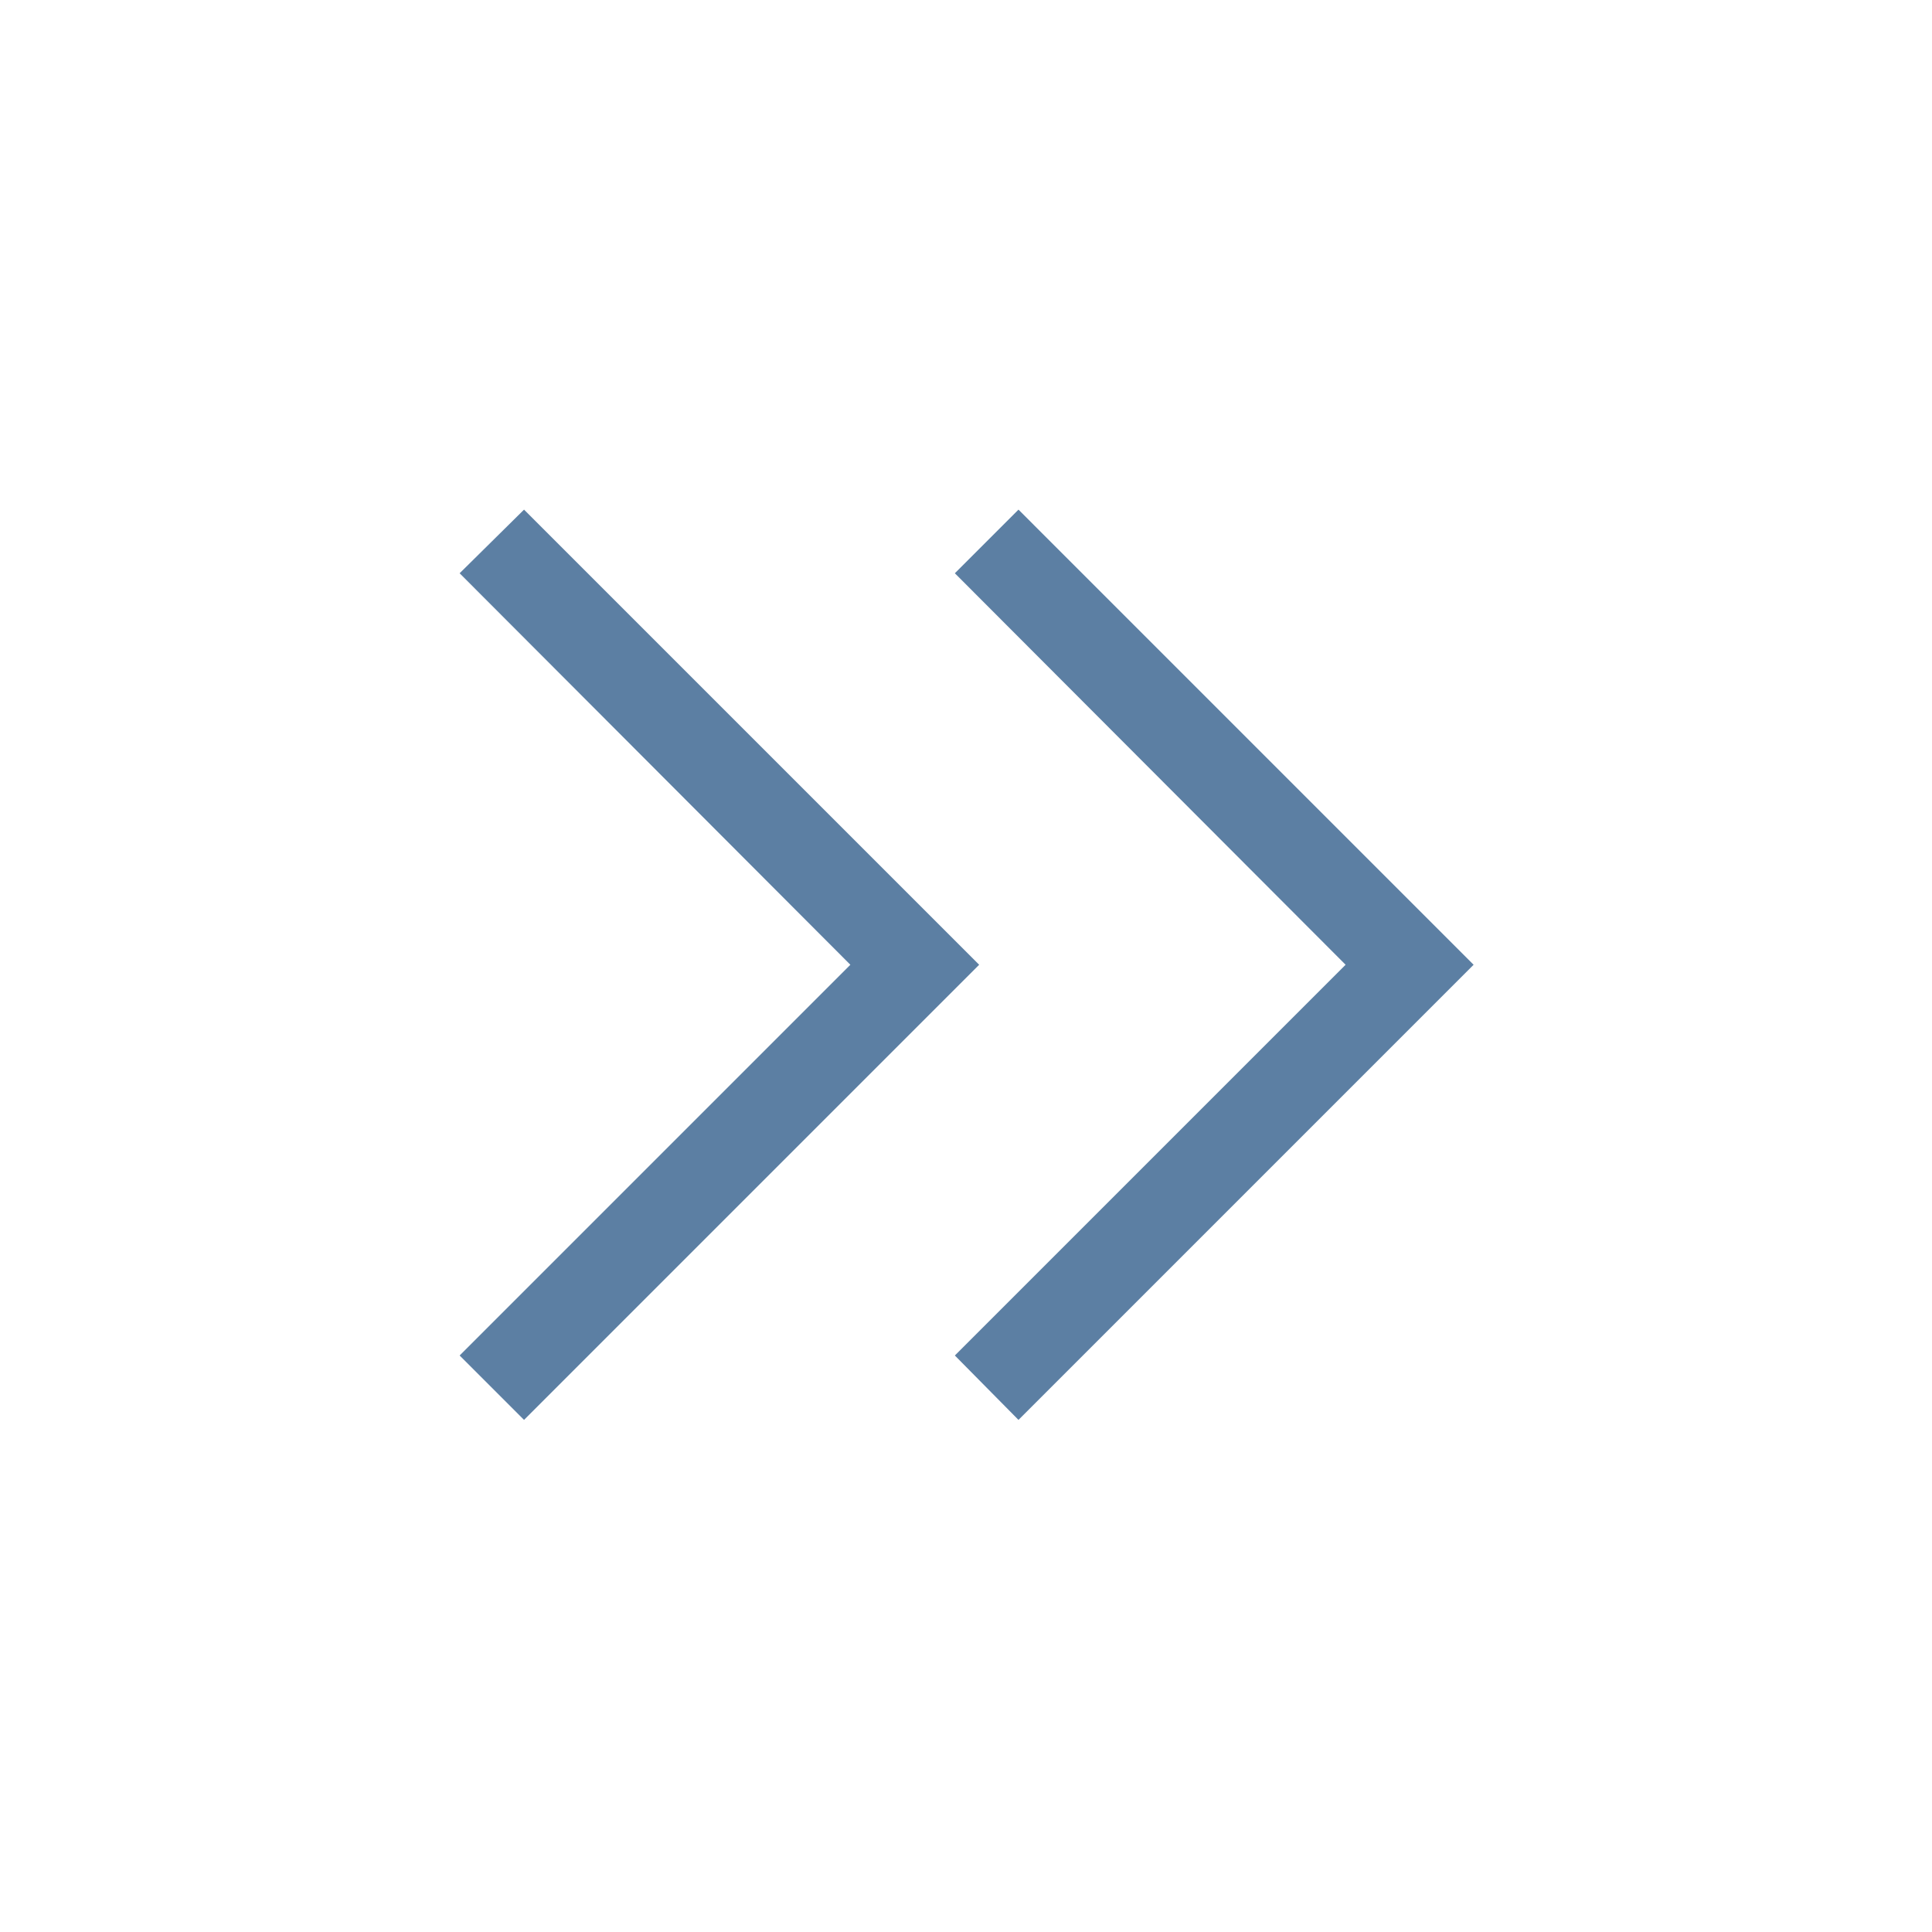
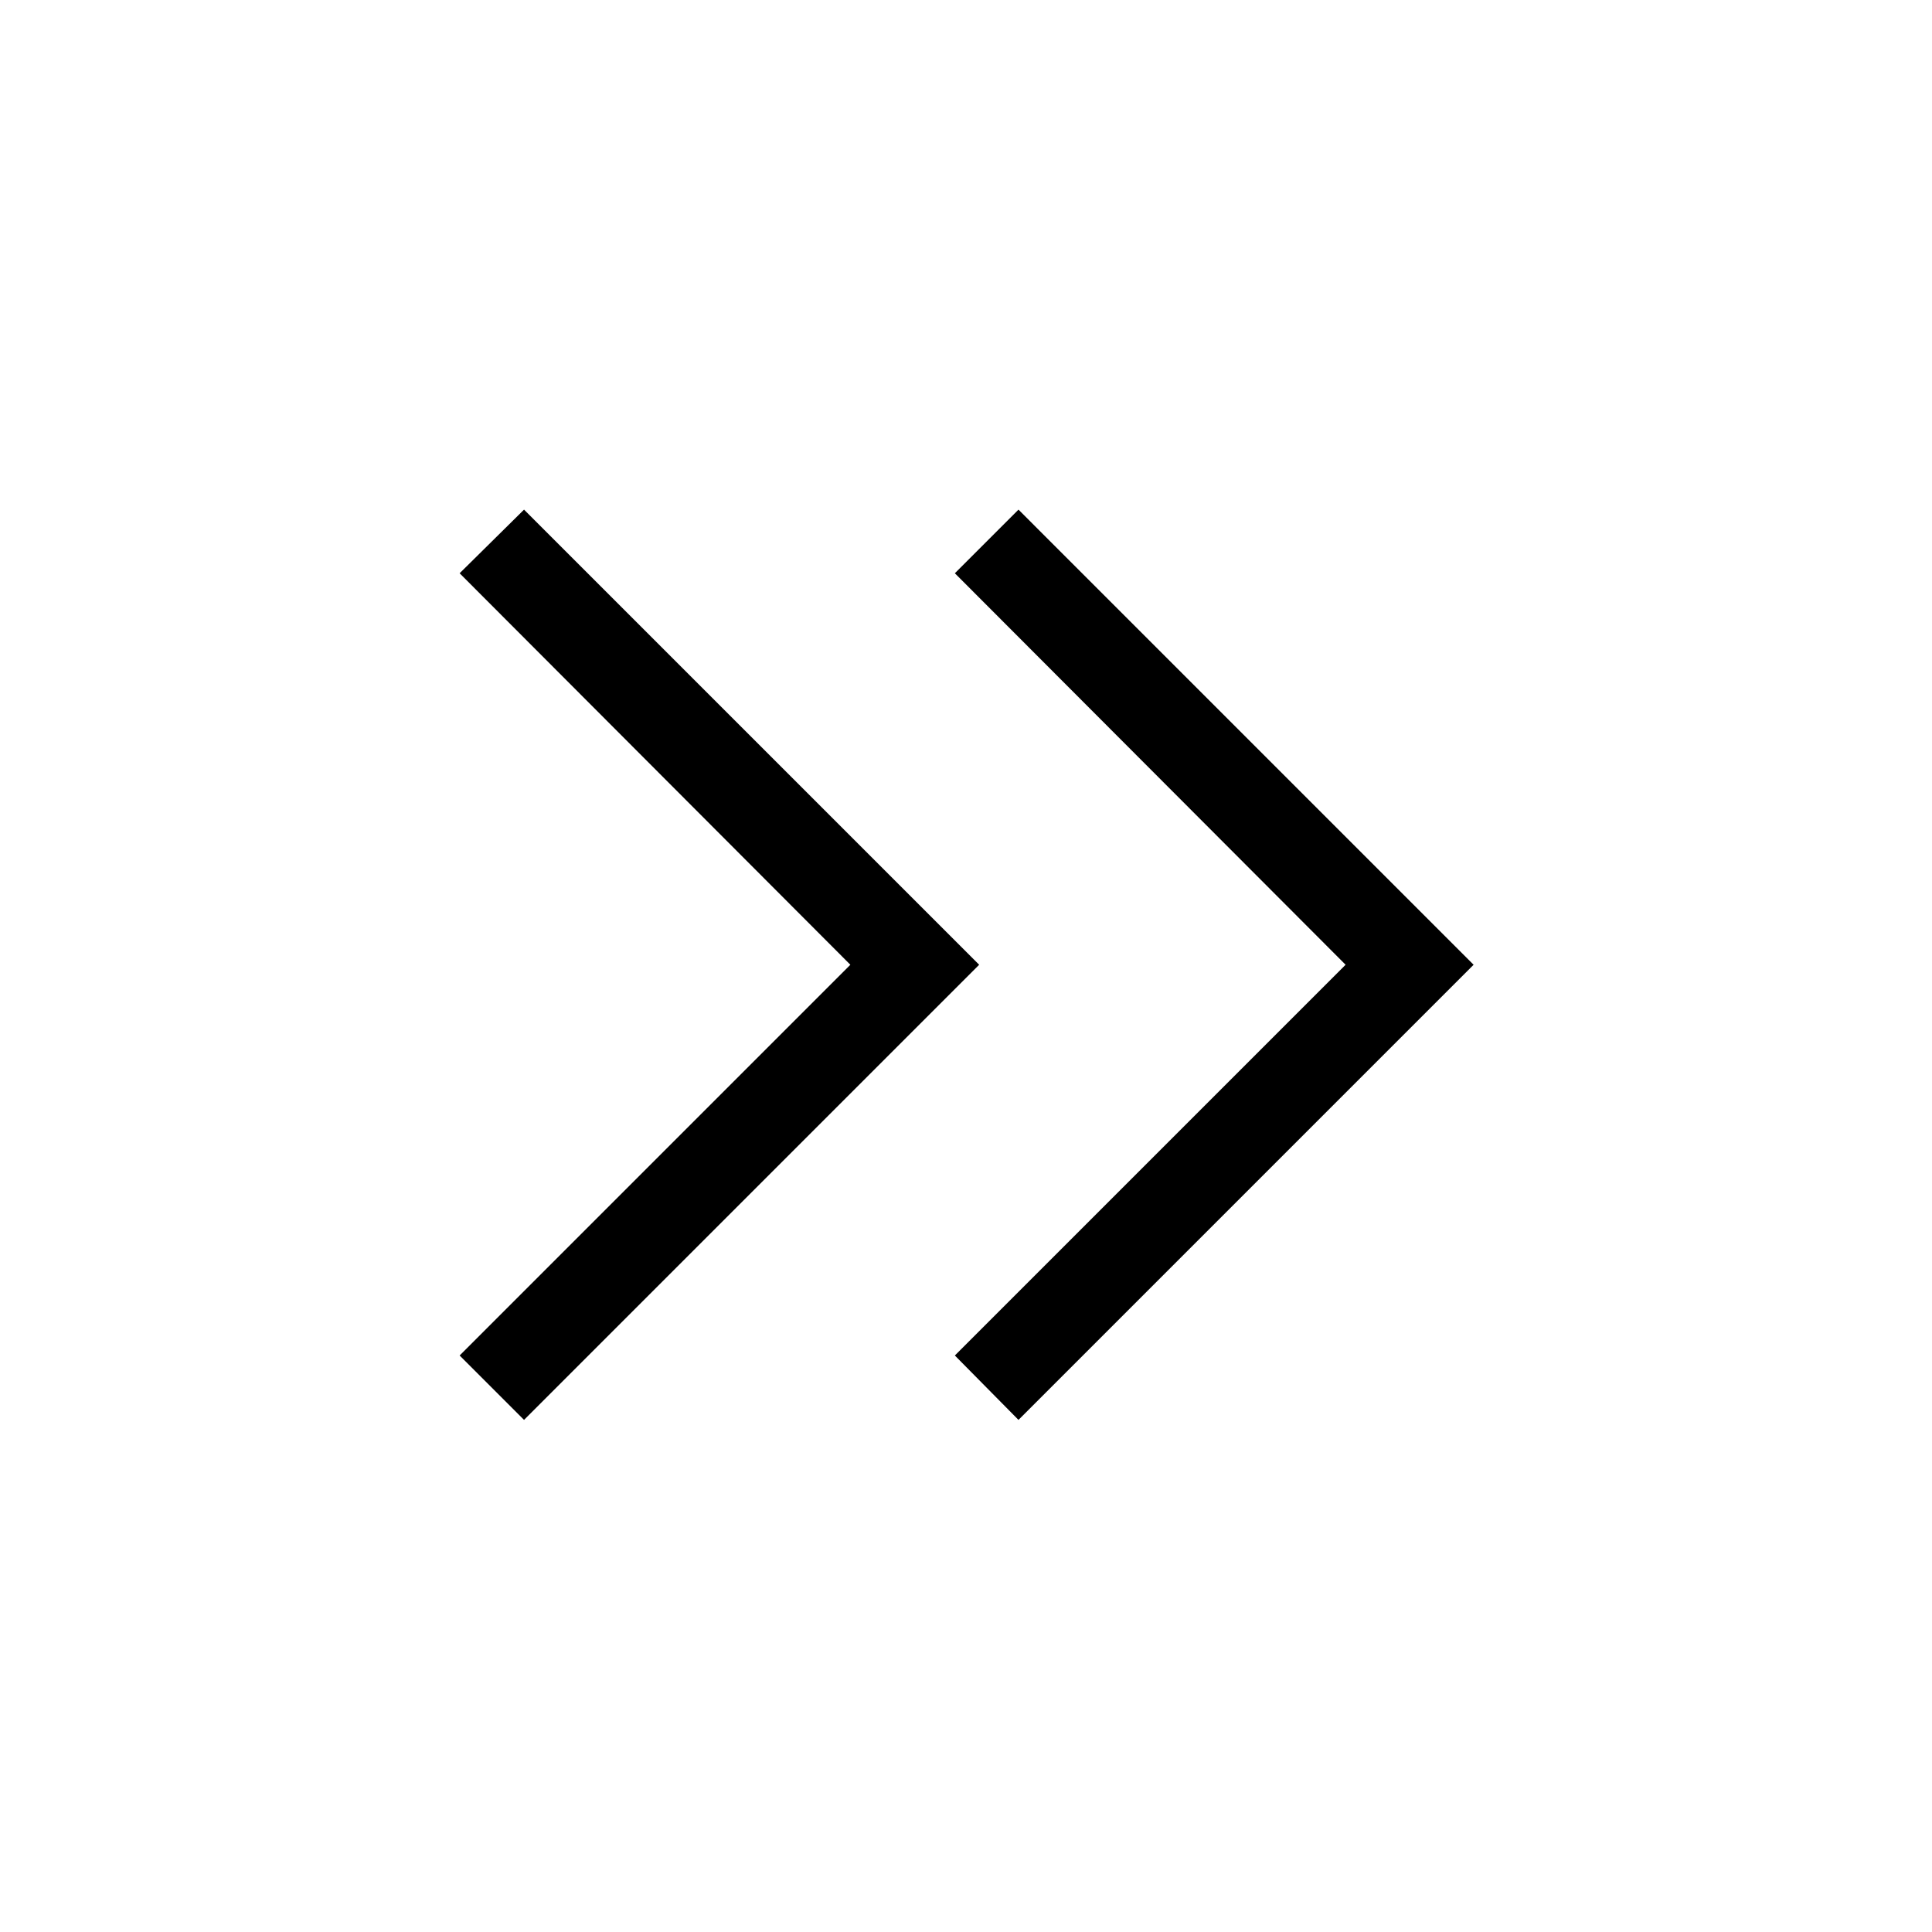
- <svg xmlns="http://www.w3.org/2000/svg" height="48px" viewBox="0 -960 960 960" width="48px" fill="#5C7FA3">
+ <svg xmlns="http://www.w3.org/2000/svg" height="48px" viewBox="0 -960 960 960" width="48px" fill="#000000">
  <path d="M422.54-480.62 228.39-675.15l32-31.62 226.15 226.15-226.15 226.16-32-32 194.15-194.16Zm246.08 0L474.46-675.15l31.62-31.62 226.15 226.15-226.15 226.16-31.62-32 194.16-194.16Z" />
</svg>
